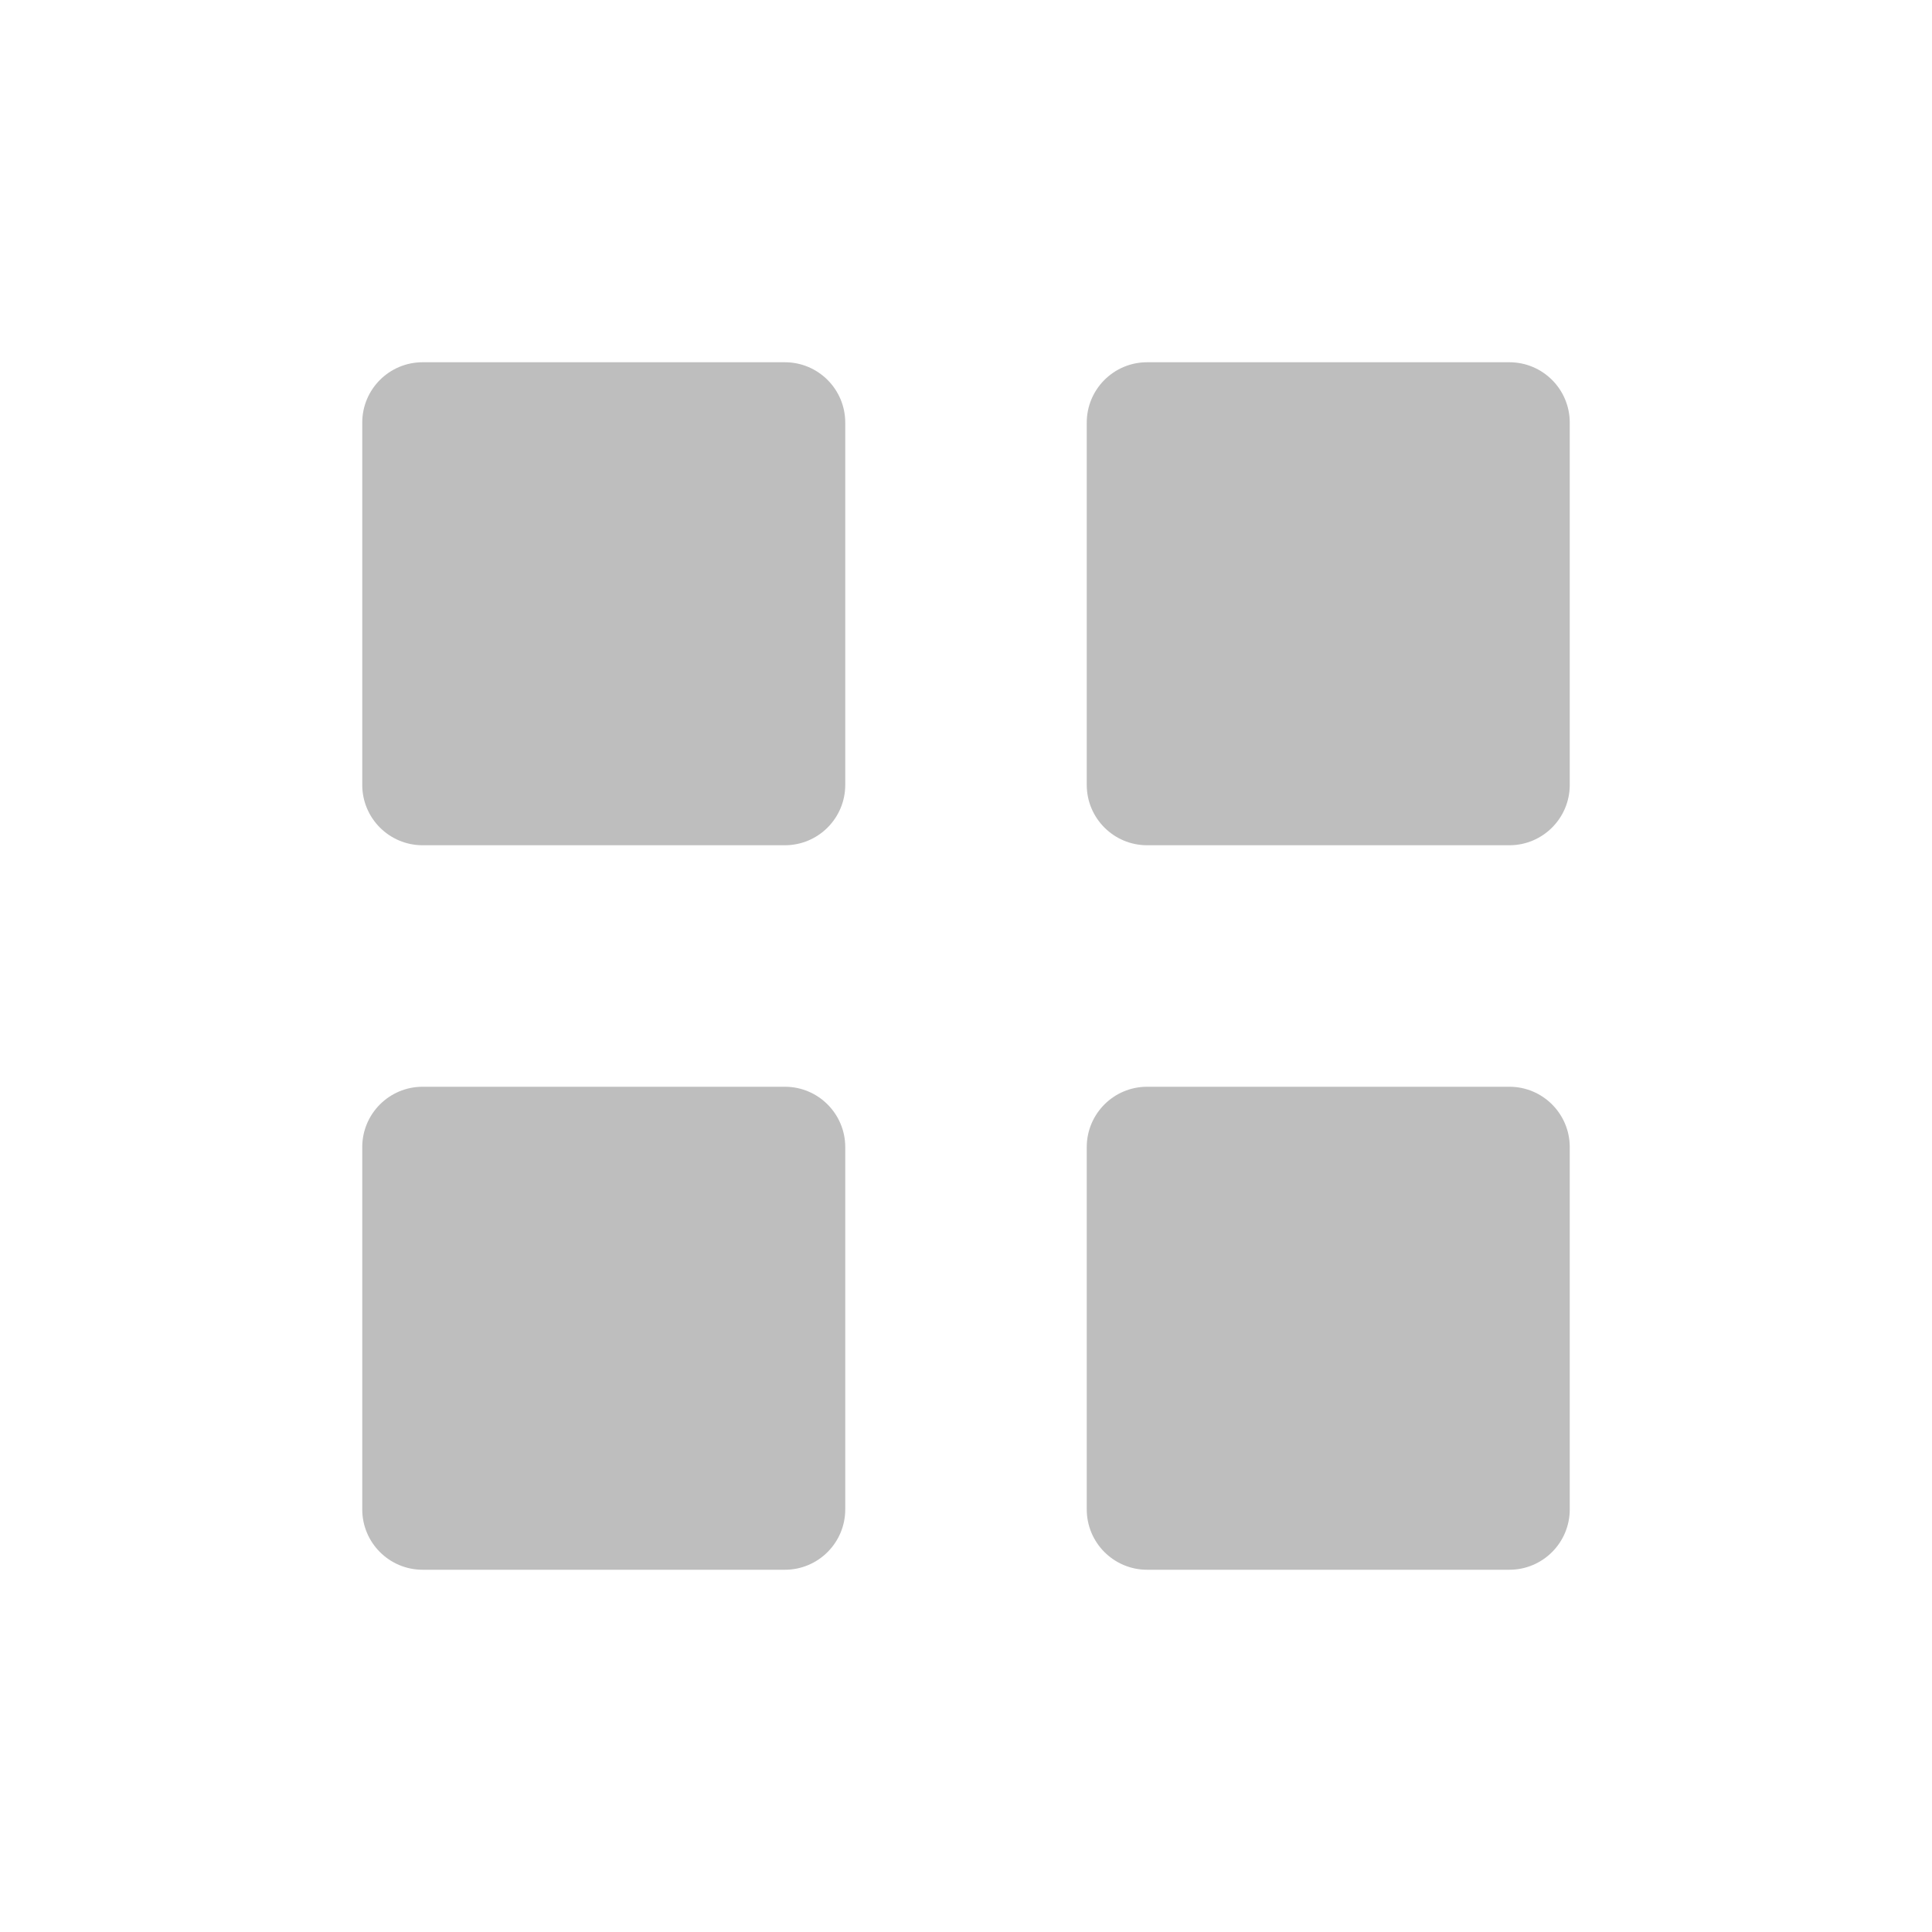
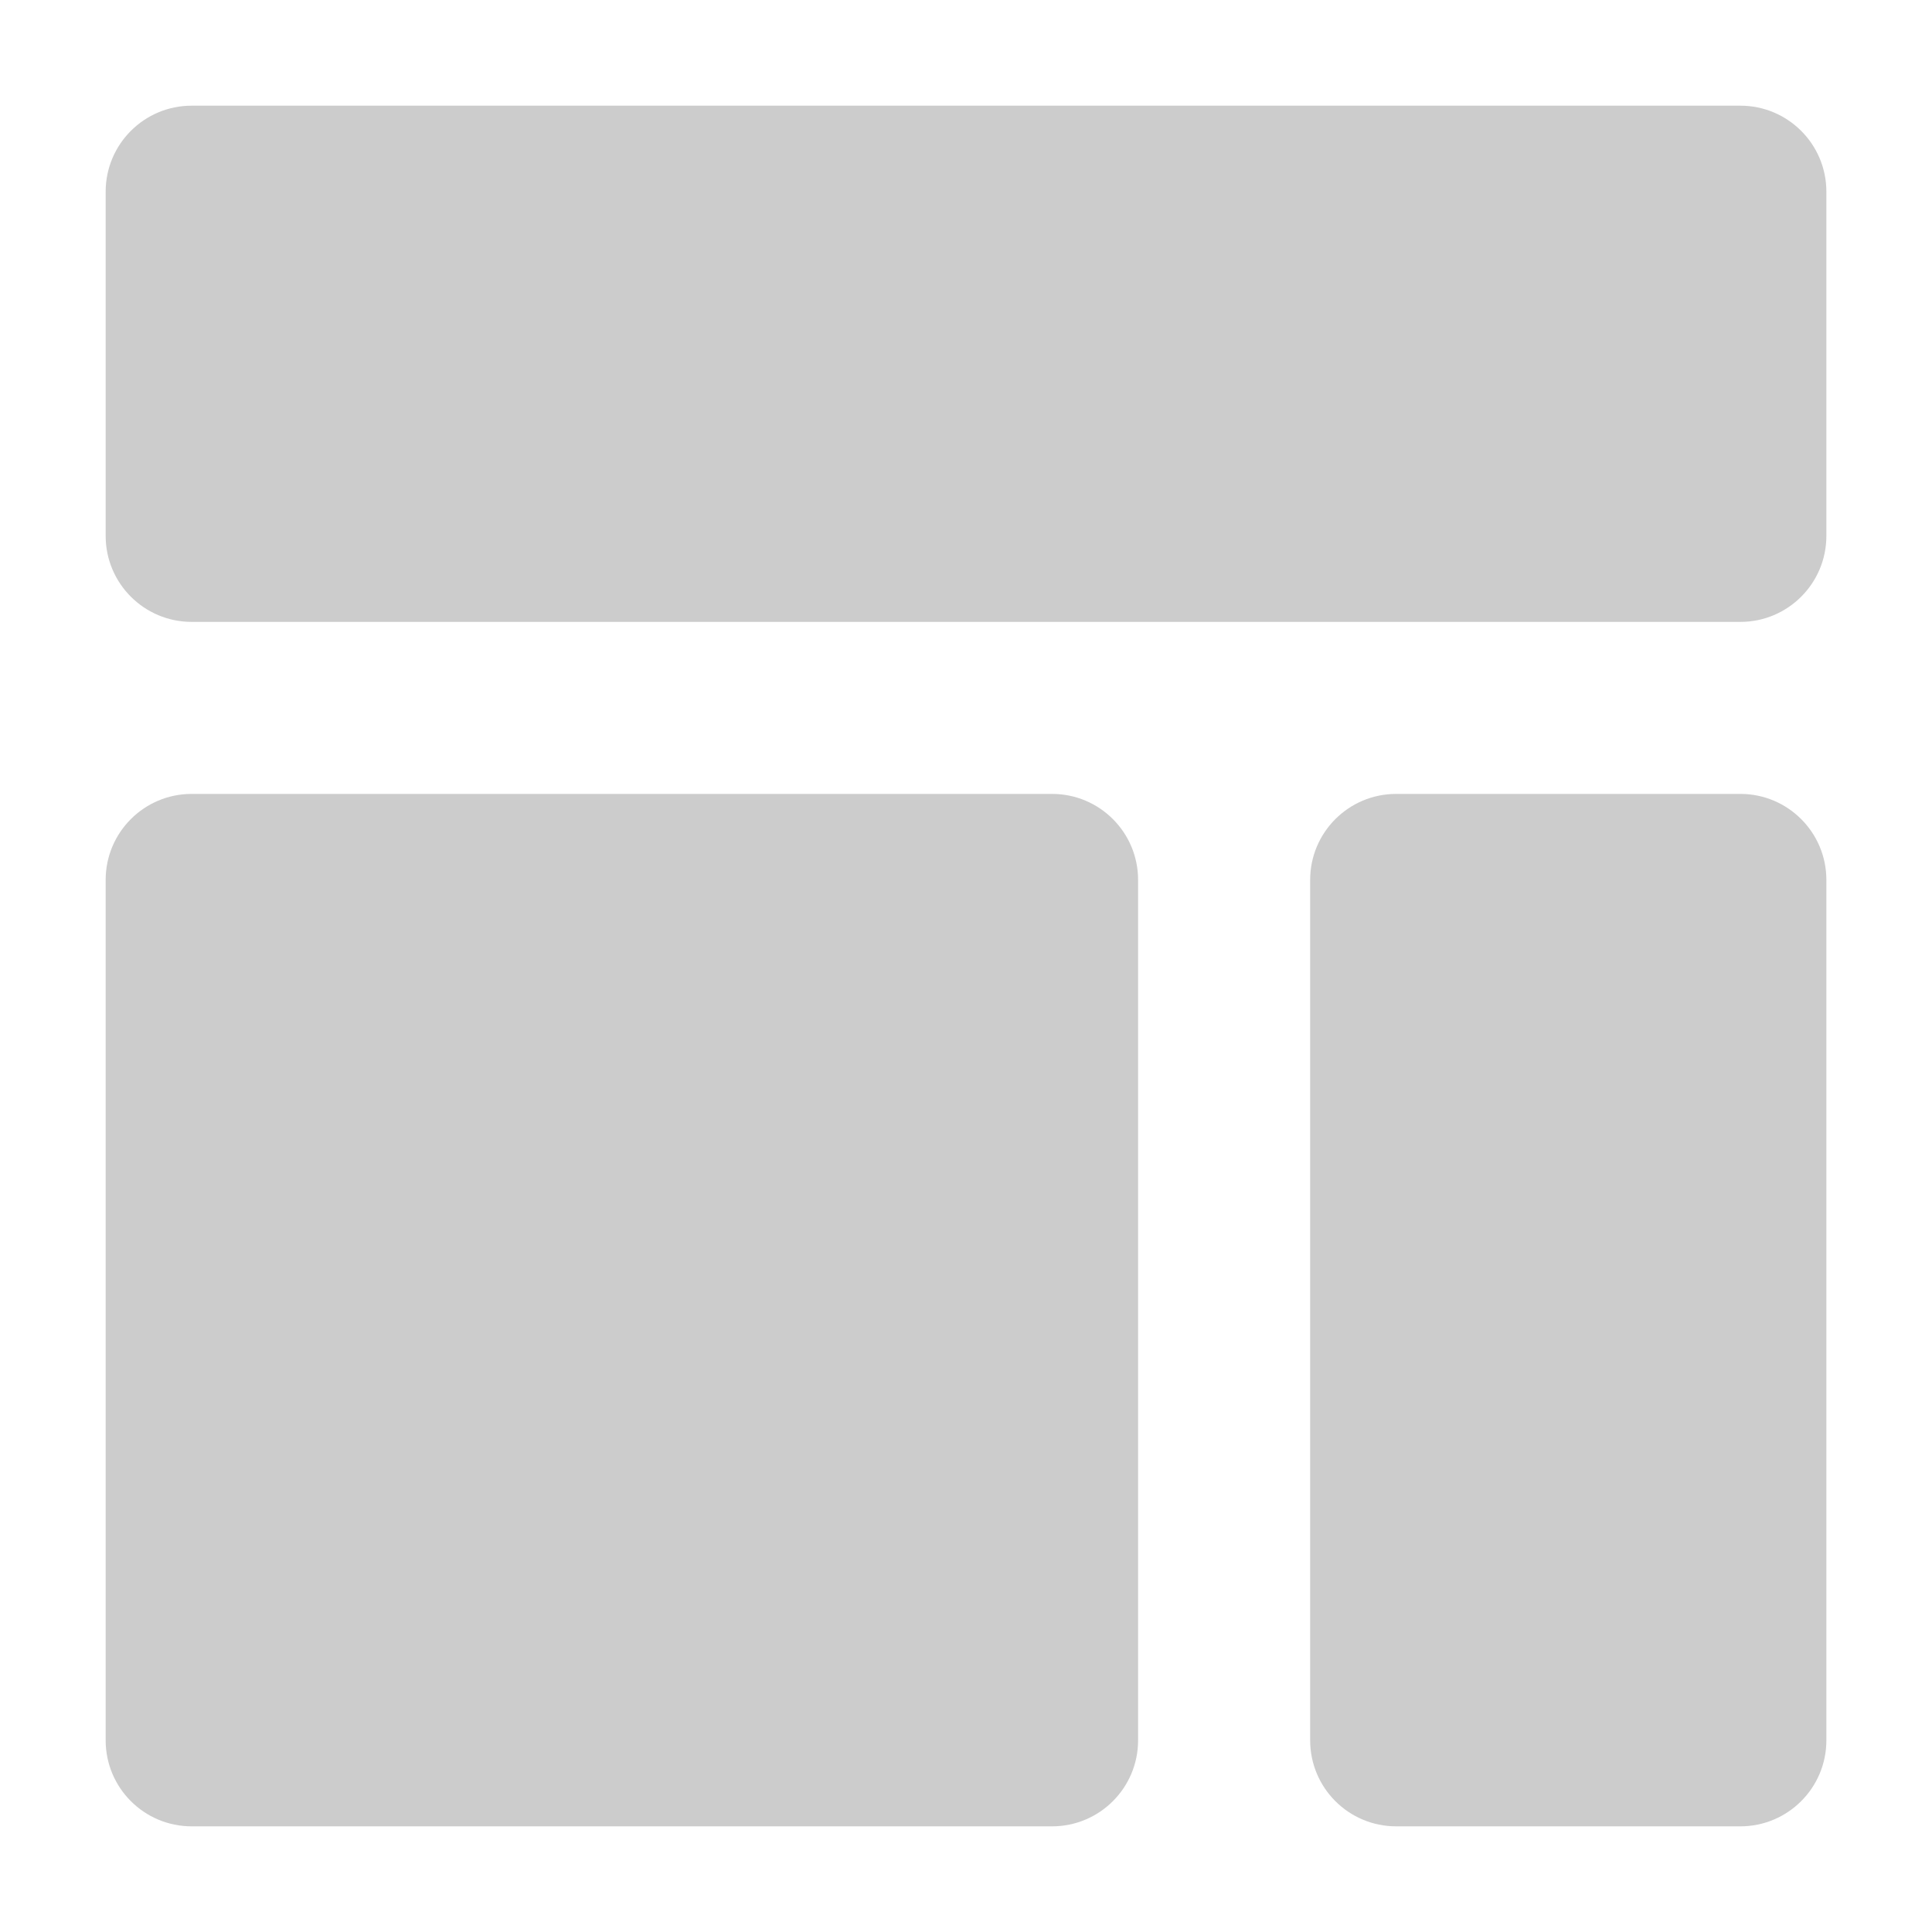
- <svg xmlns="http://www.w3.org/2000/svg" xmlns:ns1="http://www.openswatchbook.org/uri/2009/osb" height="16" id="svg7384" style="enable-background:new" version="1.1" width="16">
-   <defs id="defs7386">
-     <linearGradient id="linearGradient5606" ns1:paint="solid">
-       <stop id="stop5608" offset="0" style="stop-color:#000000;stop-opacity:1;" />
-     </linearGradient>
-     <filter id="filter7554" style="color-interpolation-filters:sRGB">
-       <feBlend id="feBlend7556" in2="BackgroundImage" mode="darken" />
-     </filter>
-   </defs>
-   <g id="layer9" style="display:inline" transform="translate(-784.0002,427)" />
-   <g id="layer10" style="display:inline;filter:url(#filter7554)" transform="translate(-784.0002,427)" />
-   <g id="layer1" style="display:inline" transform="translate(-543,-190)">
-     <rect height="4" id="rect6163" rx="0.5" ry="0.5" style="opacity:1;fill:#bebebe;fill-opacity:1;stroke:none;stroke-width:12;stroke-linecap:round;stroke-linejoin:miter;stroke-miterlimit:4;stroke-dasharray:none;stroke-opacity:1" width="4" x="546" y="193" />
-     <rect height="4" id="rect6165" rx="0.5" ry="0.5" style="opacity:1;fill:#bebebe;fill-opacity:1;stroke:none;stroke-width:12;stroke-linecap:round;stroke-linejoin:miter;stroke-miterlimit:4;stroke-dasharray:none;stroke-opacity:1" width="4" x="552" y="193" />
-     <rect height="4" id="rect6167" rx="0.5" ry="0.5" style="opacity:1;fill:#bebebe;fill-opacity:1;stroke:none;stroke-width:12;stroke-linecap:round;stroke-linejoin:miter;stroke-miterlimit:4;stroke-dasharray:none;stroke-opacity:1" width="4" x="552" y="199" />
-     <rect height="4" id="rect6170" rx="0.5" ry="0.5" style="opacity:1;fill:#bebebe;fill-opacity:1;stroke:none;stroke-width:12;stroke-linecap:round;stroke-linejoin:miter;stroke-miterlimit:4;stroke-dasharray:none;stroke-opacity:1" width="4" x="546" y="199" />
+ <svg xmlns="http://www.w3.org/2000/svg" id="svg24" version="1.1" height="64" width="64">
+   <defs id="defs28" />
+   <g transform="translate(-116.9492,23.5339)" id="g1366" />
+   <g transform="matrix(1.168669,0,0,1.168669,-5.768325,-5.869711)" id="g2840">
+     <g style="fill:#cccccc" id="g1139">
+       <g transform="matrix(1.48656,0,0,1.48656,-15.40365,-13.20102)" id="g1144">
+         <rect style="fill:#cccccc;stroke-width:1.64" width="32.81" height="9.843" x="15.697" y="14.274" rx="1.64" ry="1.64" id="rect14" />
+         <rect style="fill:#cccccc;stroke-width:1.64" width="9.843" height="19.686" x="38.664" y="27.397" rx="1.64" ry="1.64" id="rect18" />
+         <rect style="fill:#cccccc;stroke-width:1.64" width="19.686" height="19.686" x="15.697" y="27.397" rx="1.64" ry="1.64" id="rect22" />
+       </g>
+     </g>
  </g>
-   <g id="layer14" style="display:inline" transform="translate(-784.0002,427)" />
-   <g id="layer15" style="display:inline" transform="translate(-784.0002,427)" />
-   <g id="g71291" style="display:inline" transform="translate(-784.0002,427)" />
-   <g id="layer2" style="display:inline" transform="translate(-543,-40)" />
-   <g id="g6058" style="display:inline" transform="translate(-543,-40)" />
-   <g id="layer12" style="display:inline" transform="translate(-784.0002,427)" />
</svg>
